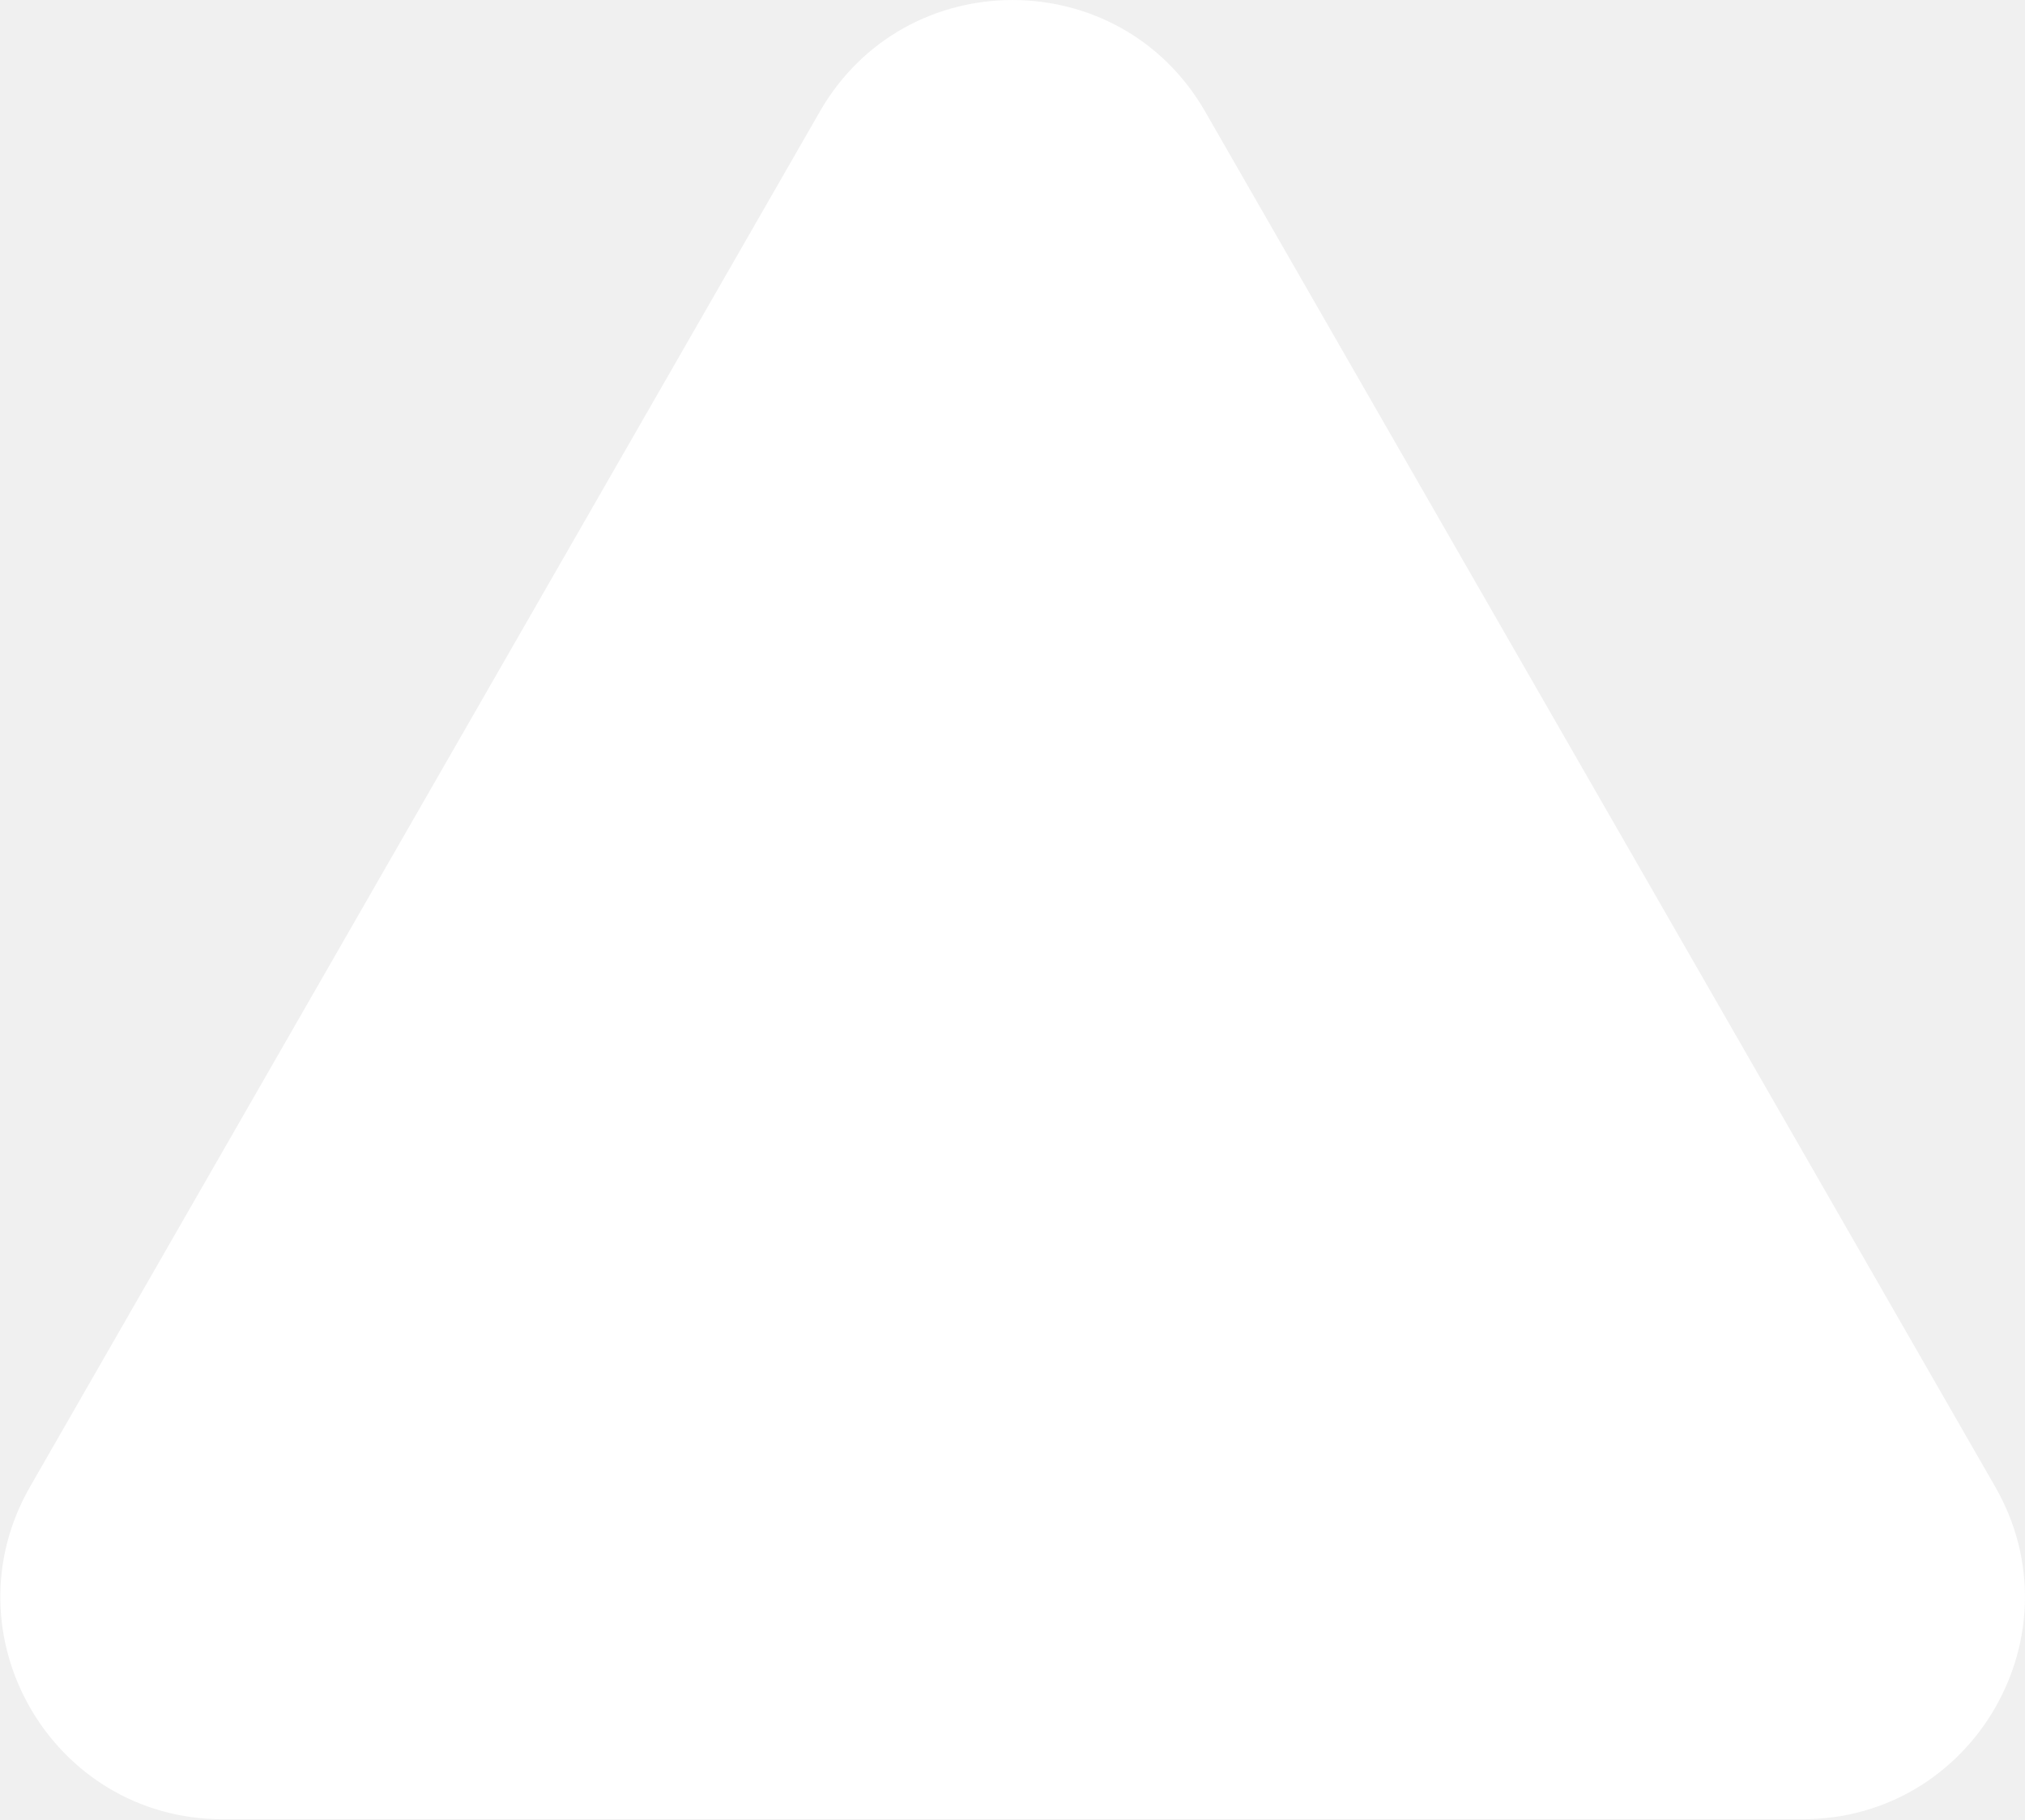
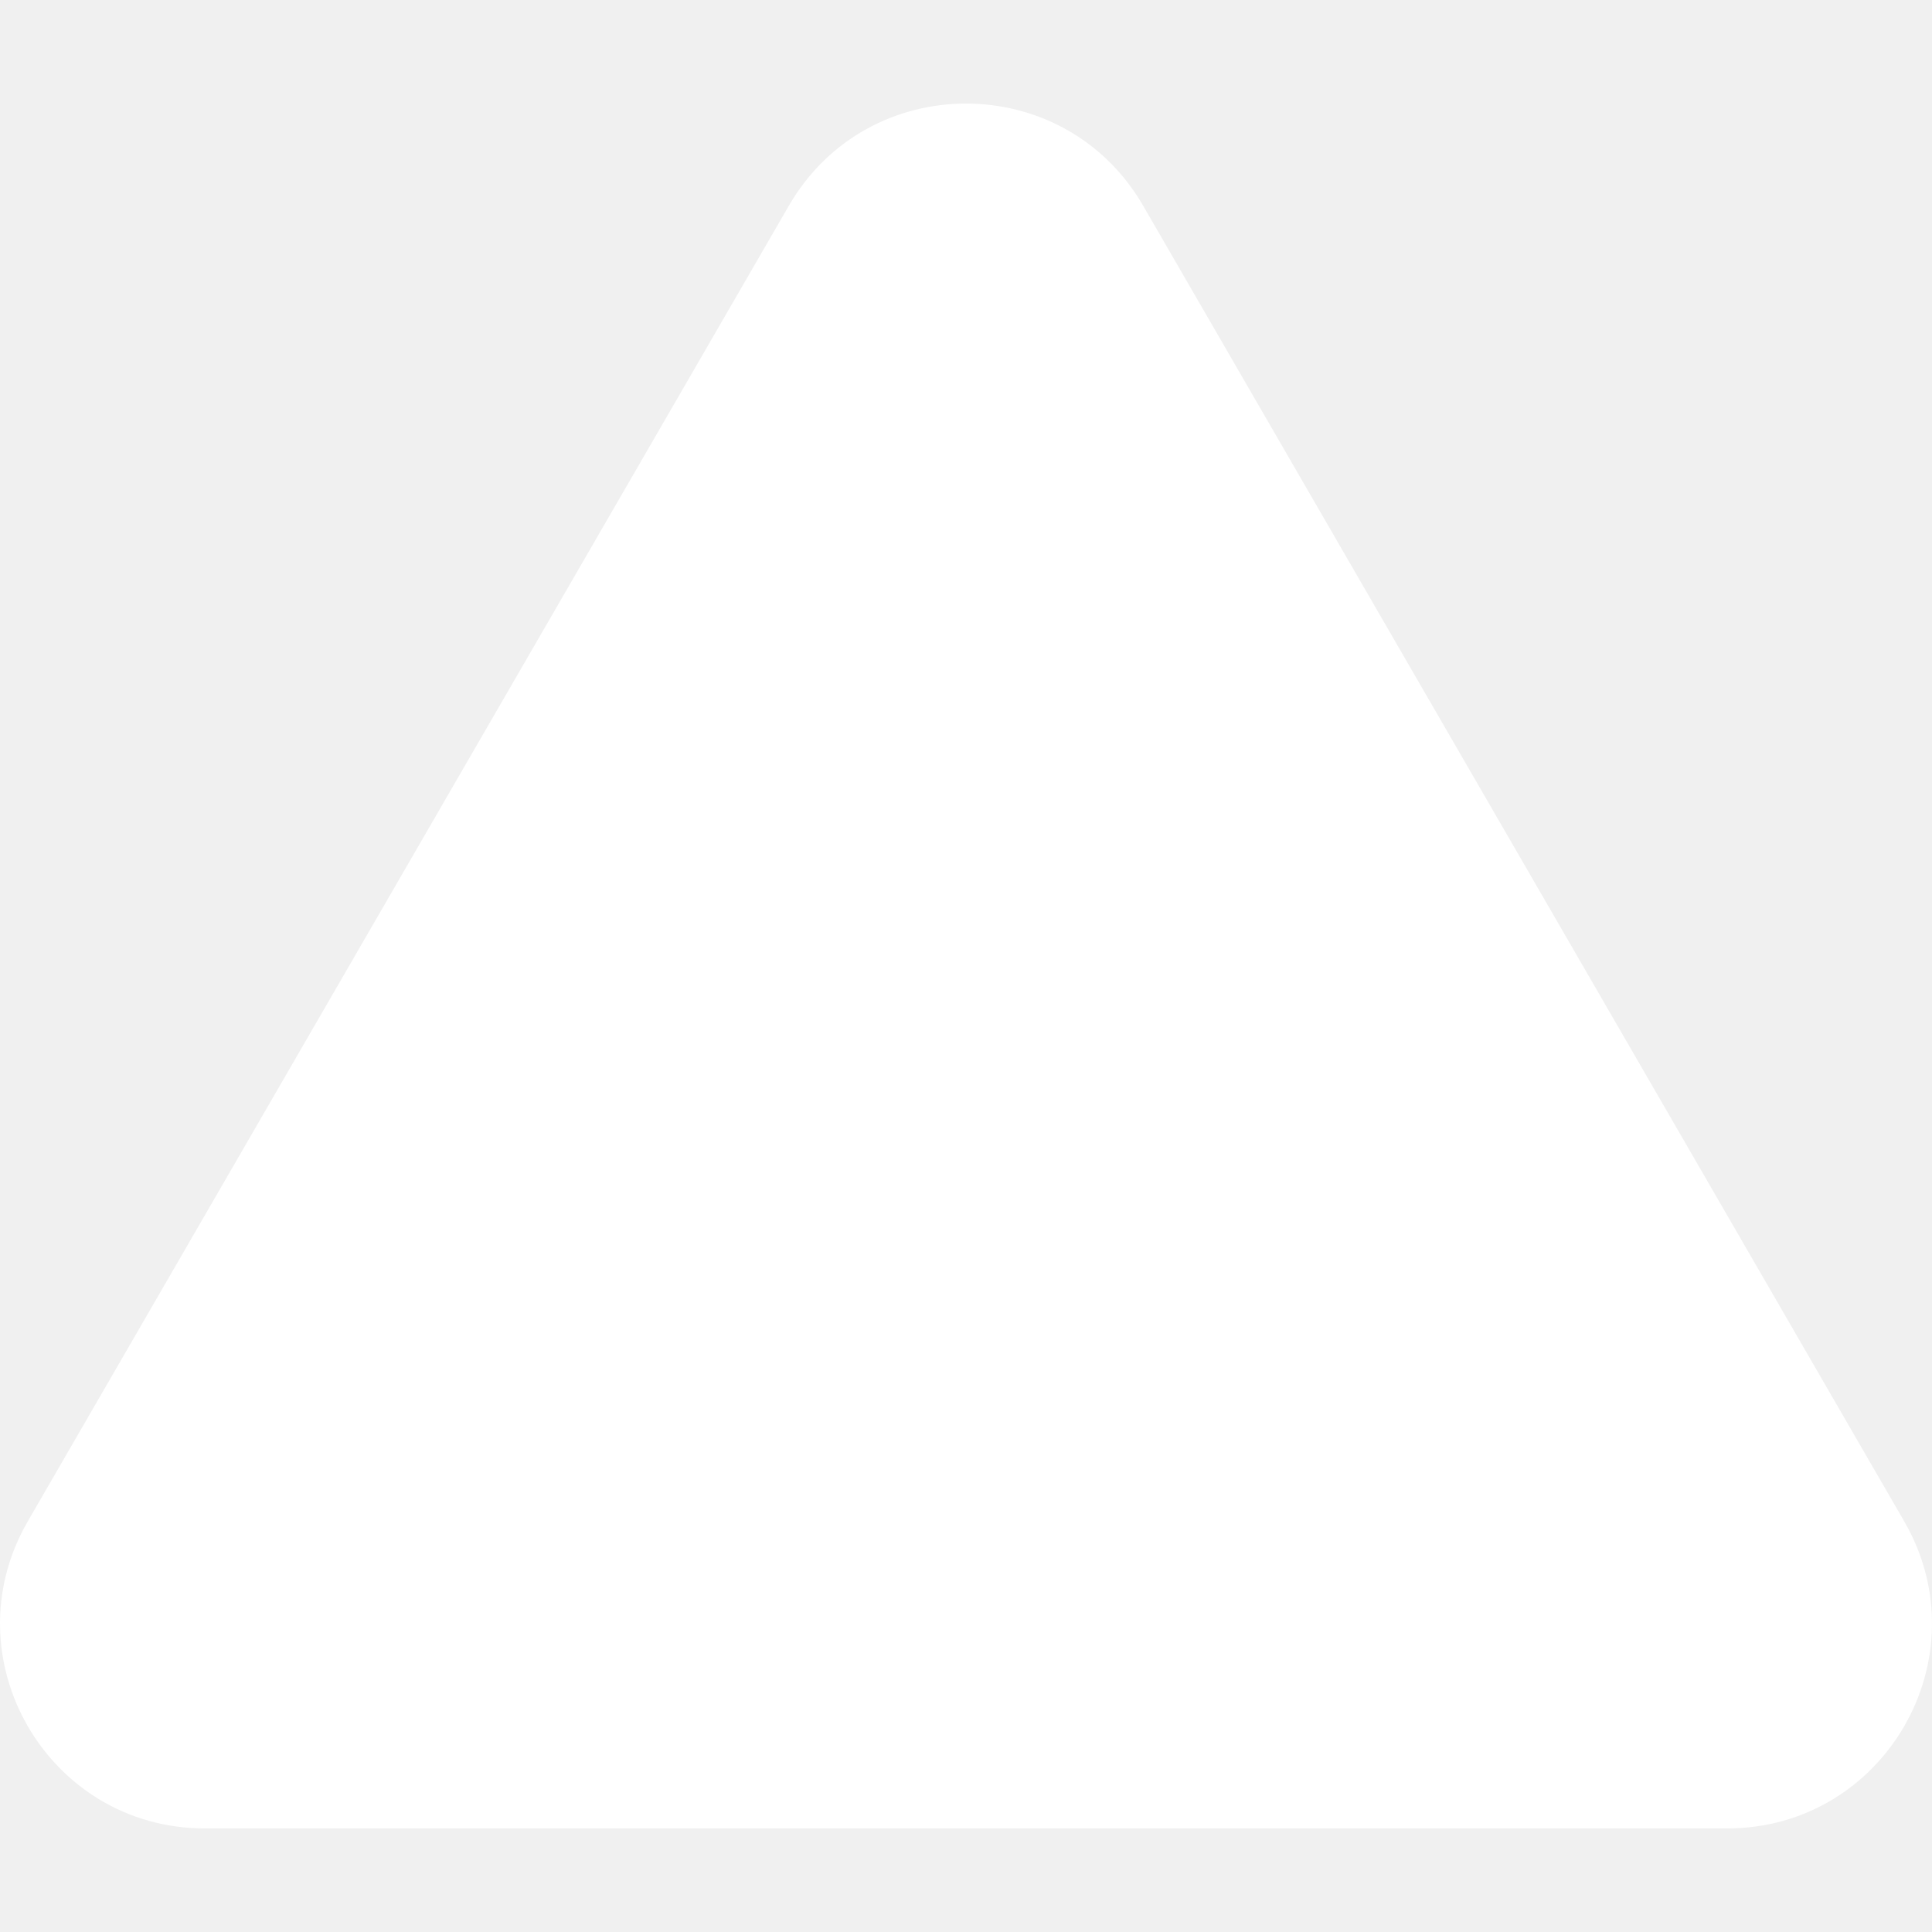
- <svg xmlns="http://www.w3.org/2000/svg" viewBox="0 0 319.16 286.74">
+ <svg xmlns="http://www.w3.org/2000/svg" width="100%" height="100%" viewBox="0 0 1024 1024">
  <defs>
-     <style>.cls-1{fill:#fff;}</style>
+     <clipPath id="clip-Suteppu_Activity_Bar">
+       <rect width="1024" height="1024" />
+     </clipPath>
  </defs>
-   <g id="Layer_2" data-name="Layer 2">
-     <g id="Layer_2-2" data-name="Layer 2">
-       <g id="Group_1" data-name="Group 1">
-         <path id="Polygon_1" data-name="Polygon 1" class="cls-1" d="M129.23,17.56c13.46-23.41,47.24-23.41,60.7,0L314.45,234.31c13.41,23.33-3.44,52.43-30.35,52.43h-249c-26.91,0-43.75-29.1-30.35-52.43Z" />
-       </g>
-     </g>
+   <g id="Suteppu_Activity_Bar" data-name="Suteppu Activity Bar" clip-path="url(#clip-Suteppu_Activity_Bar)">
+     <path id="Path_3" data-name="Path 3" d="M471.556,126.944c41.774-72.213,146.025-72.213,187.8,0l403.358,697.263c41.836,72.32-10.351,162.8-93.9,162.8H162.1c-83.549,0-135.736-90.48-93.9-162.8Z" transform="translate(-53.455 -17.895)" fill="#fff" />
  </g>
</svg>
